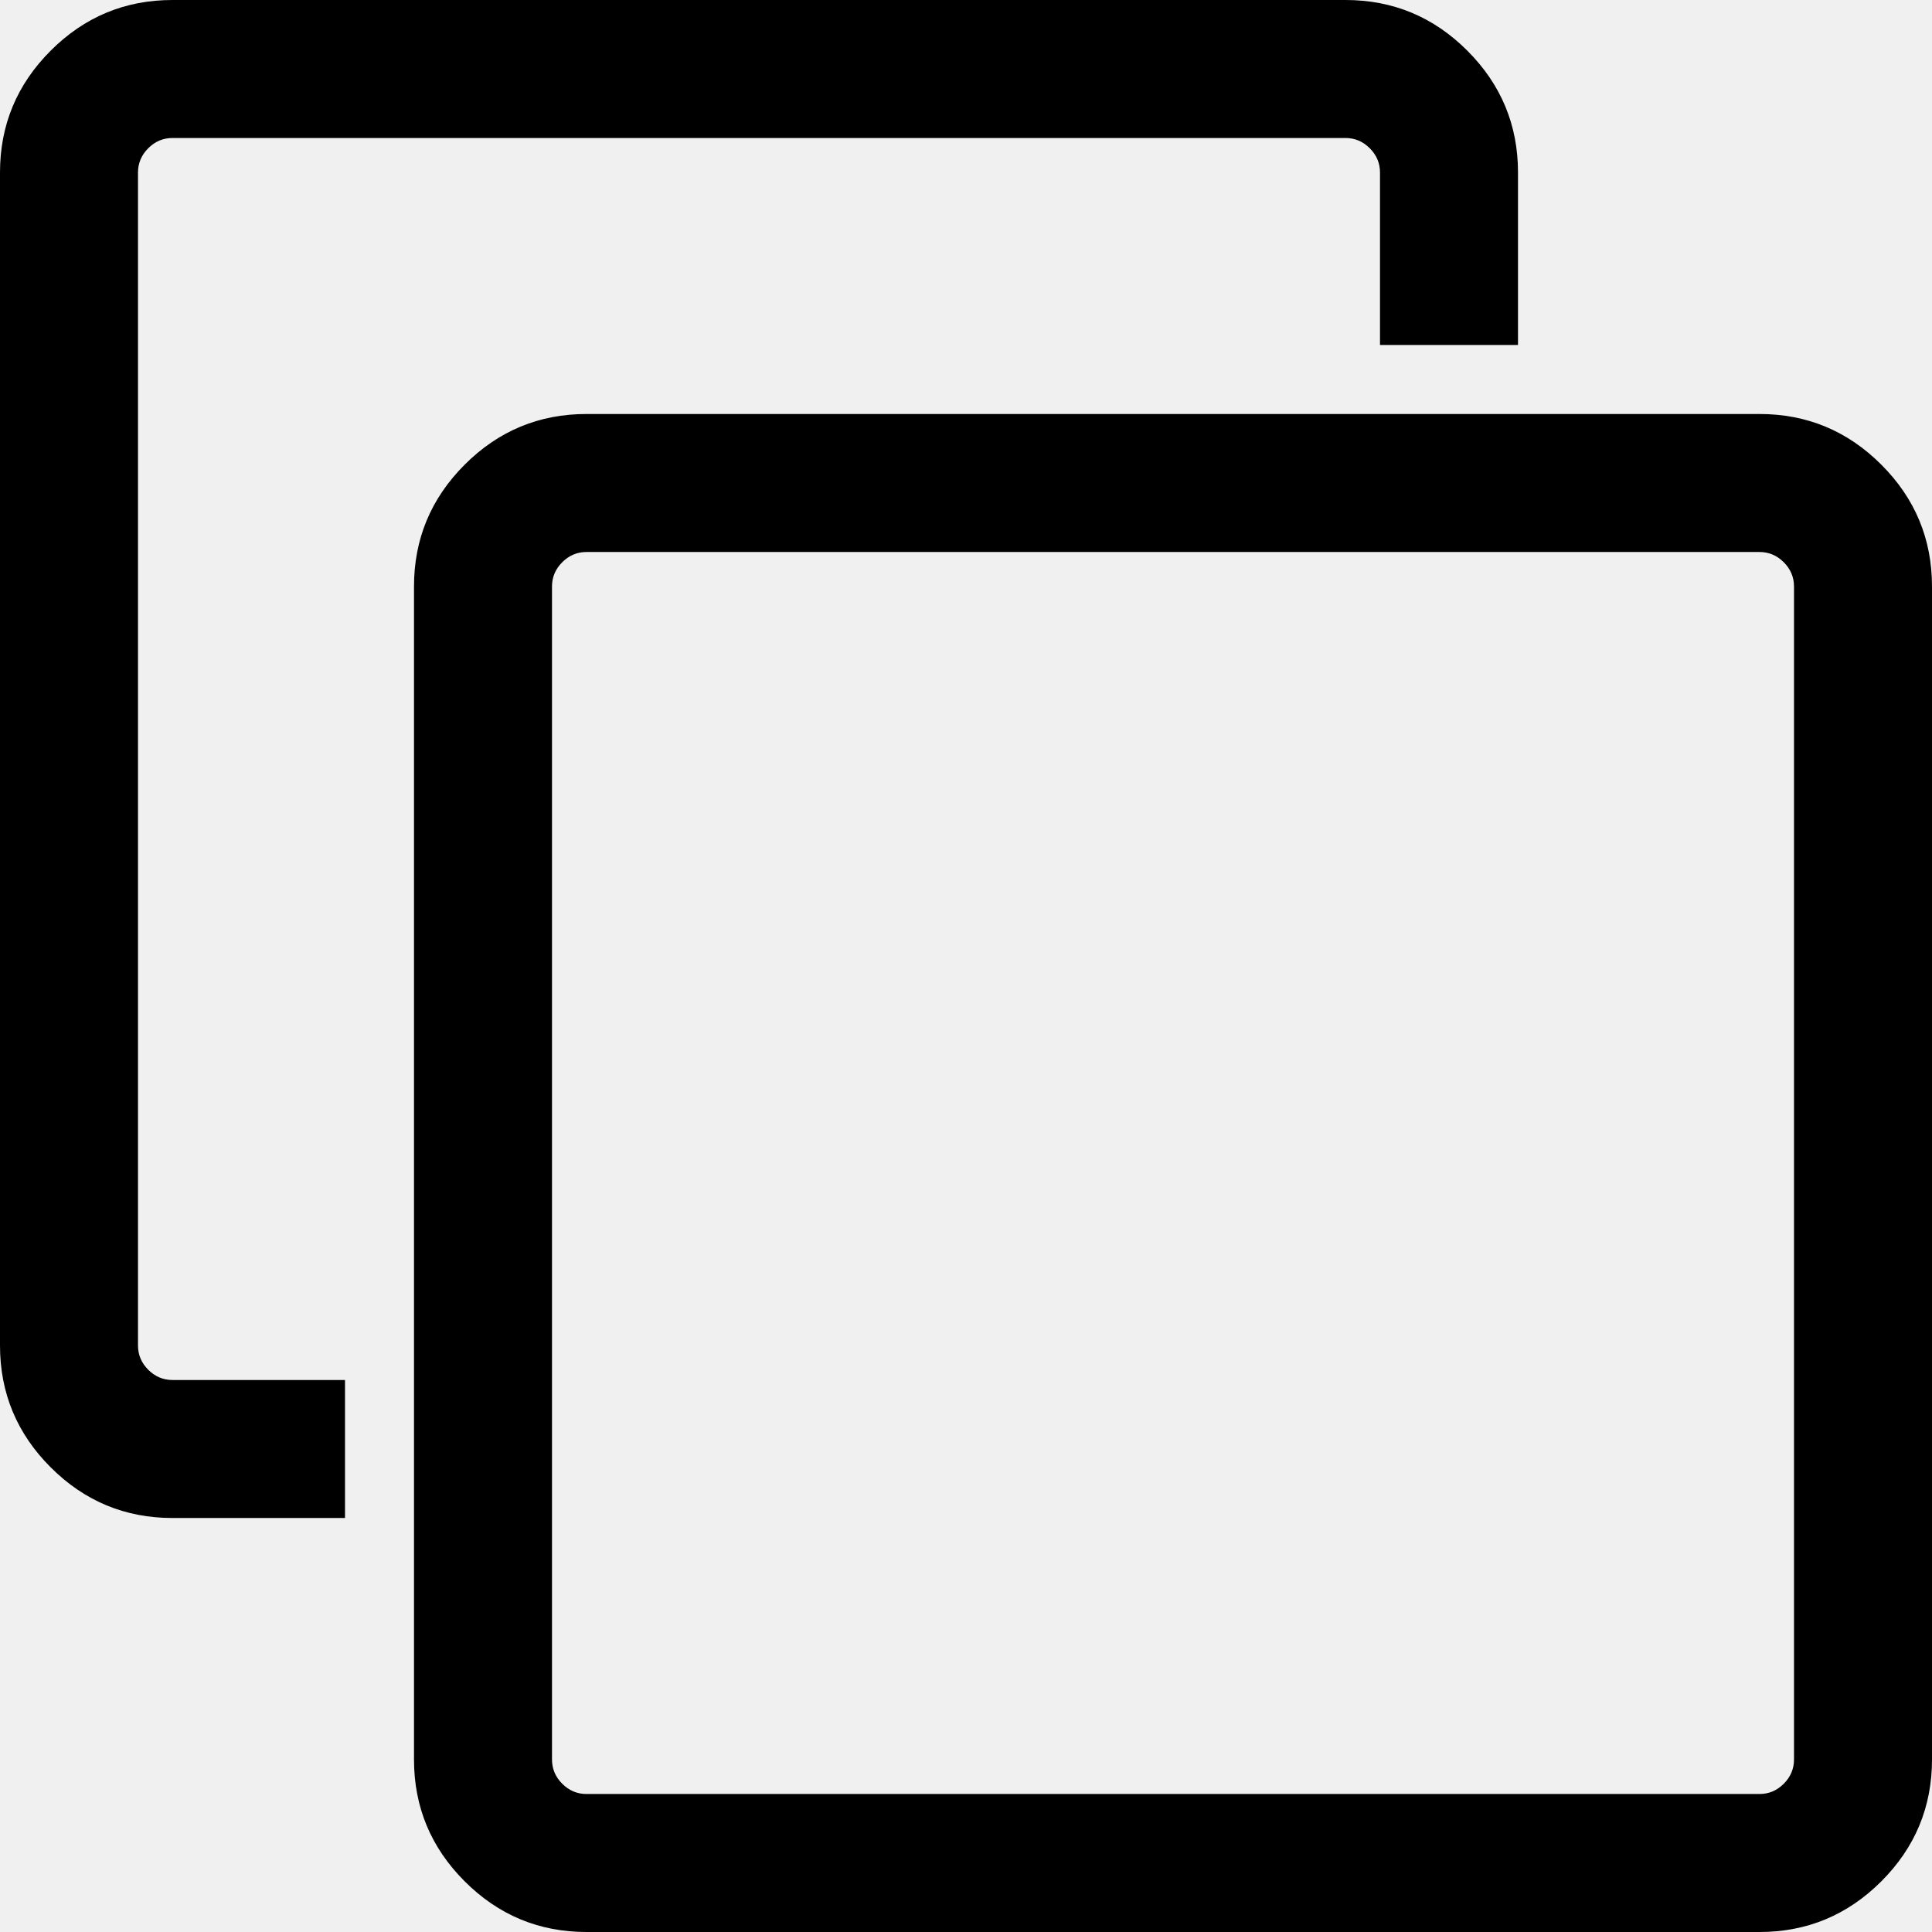
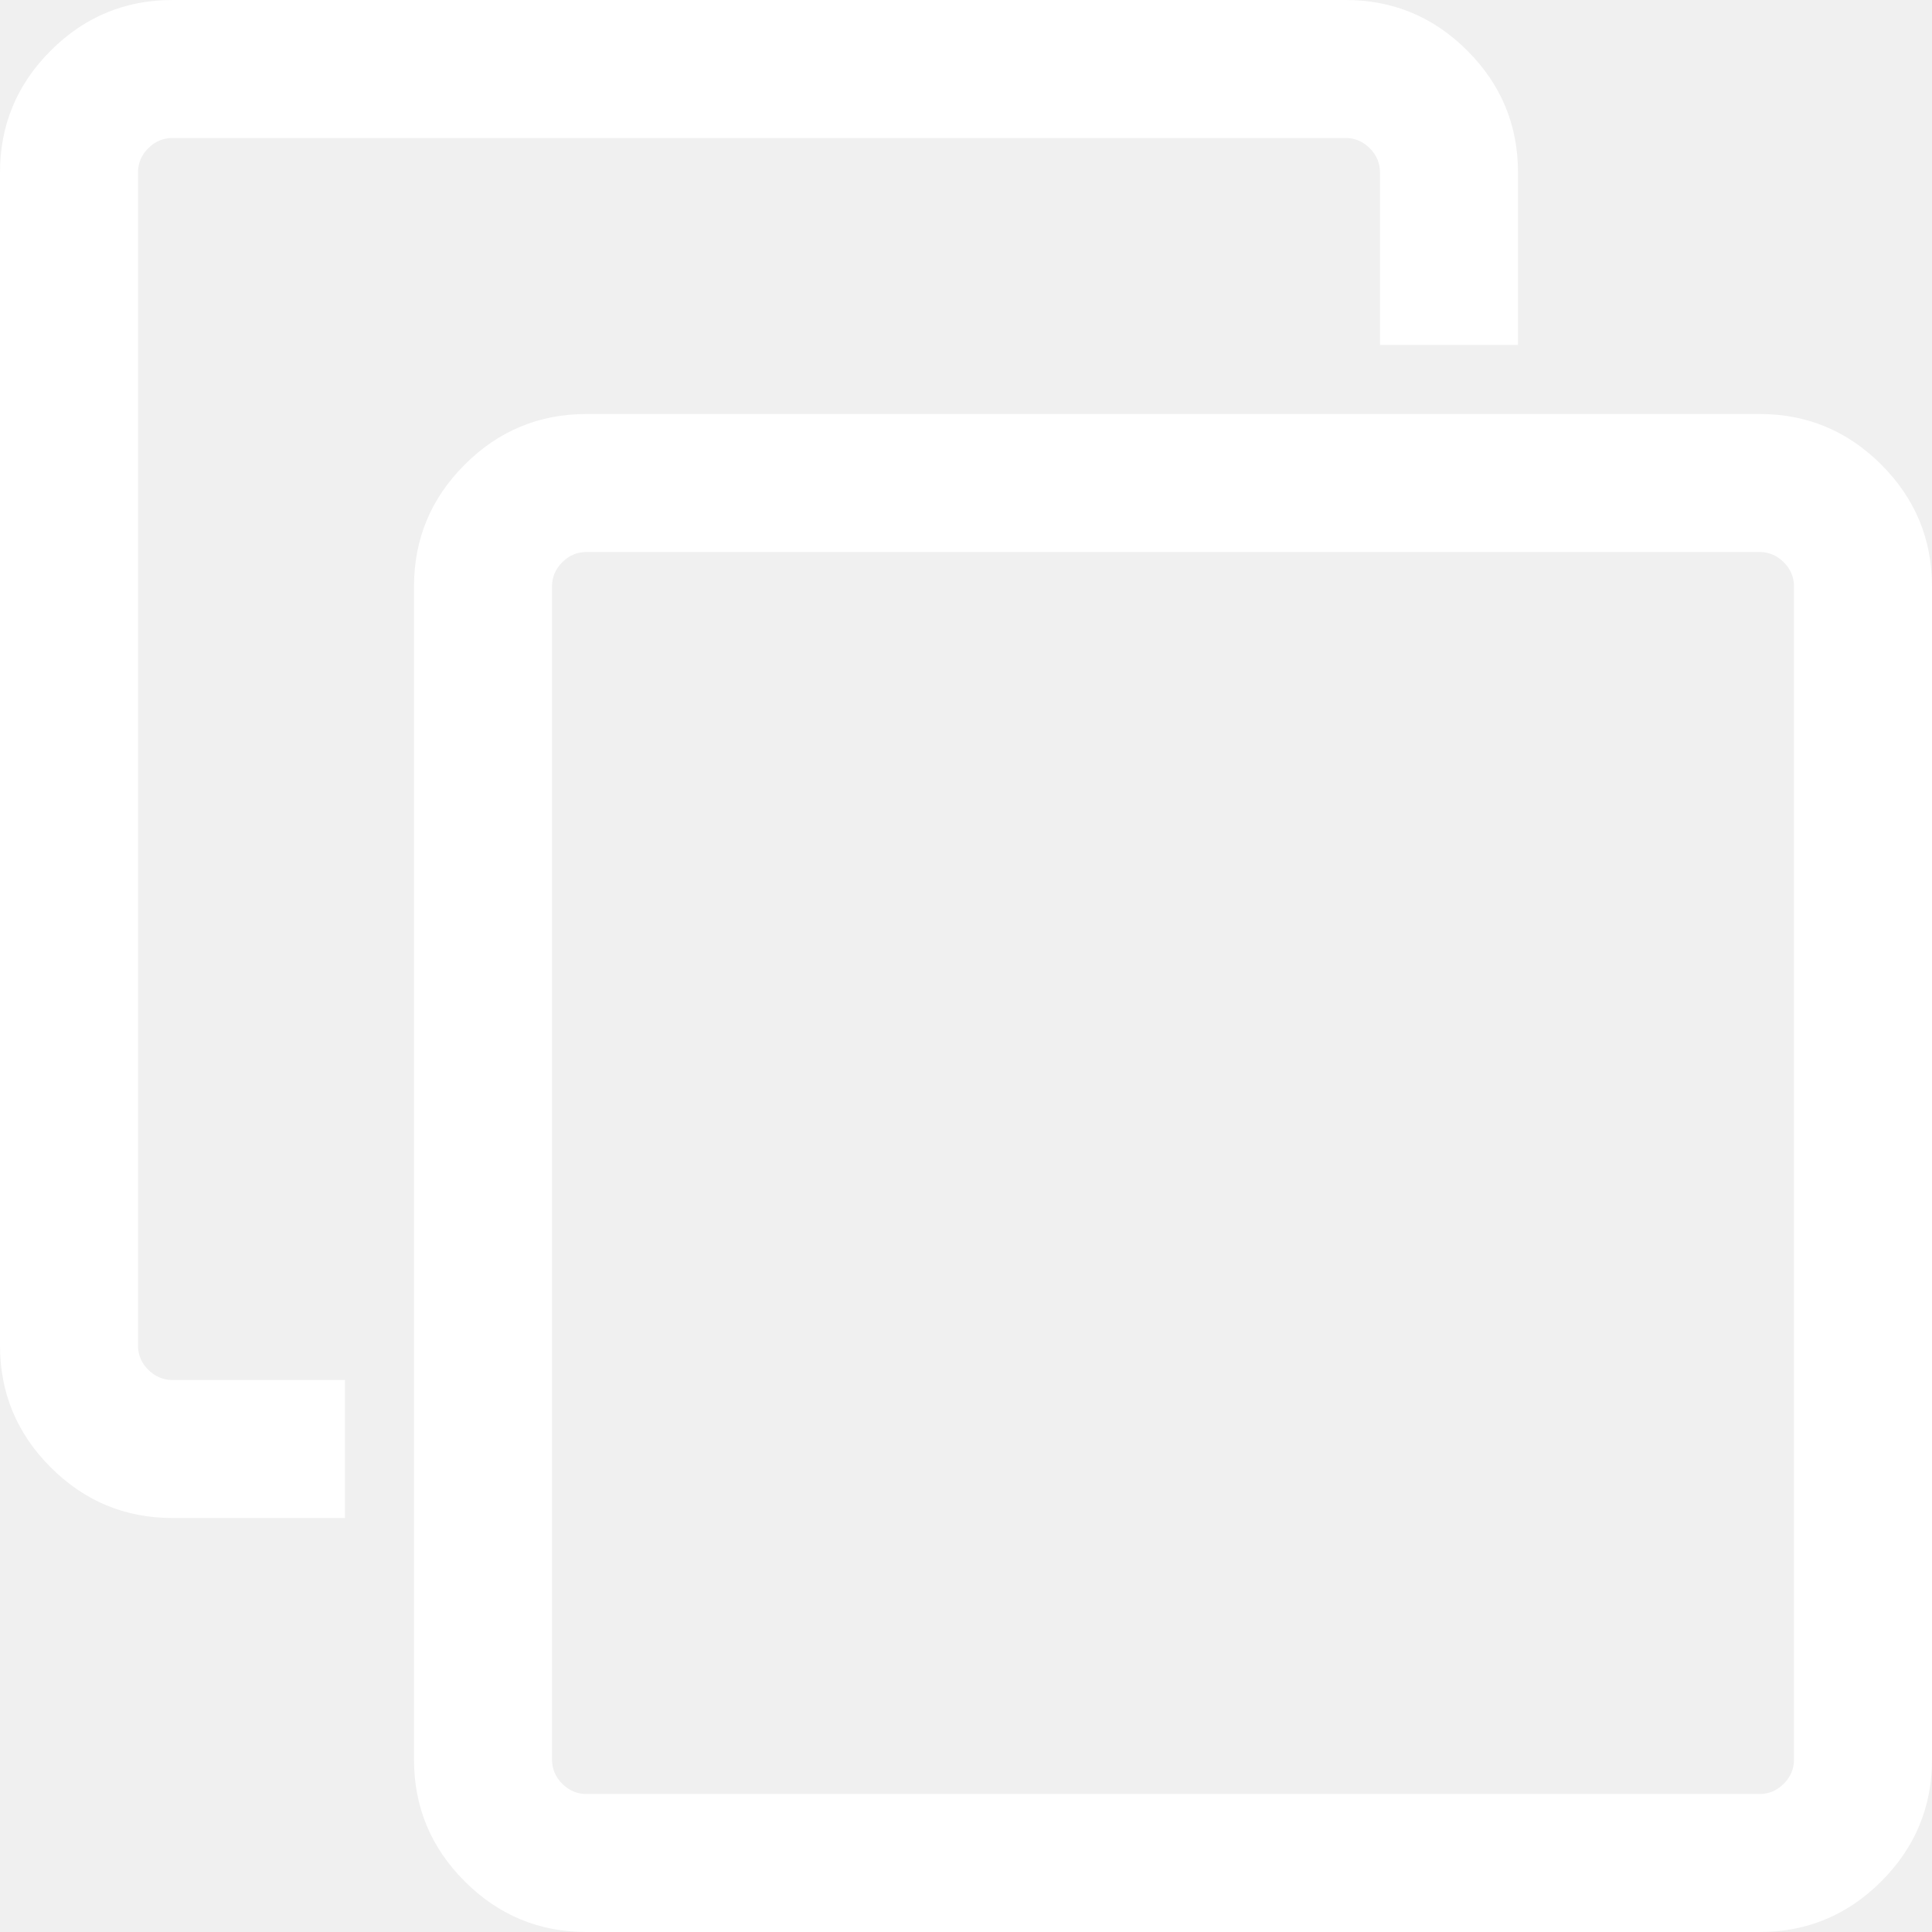
<svg xmlns="http://www.w3.org/2000/svg" width="1792" height="1792" viewBox="0 0 1792 1792">
-   <path d="M1664 1632v-1088q0-13-9.5-22.5t-22.5-9.5h-1088q-13 0-22.5 9.5t-9.5 22.5v1088q0 13 9.5 22.5t22.5 9.5h1088q13 0 22.5-9.5t9.5-22.5zm128-1088v1088q0 66-47 113t-113 47h-1088q-66 0-113-47t-47-113v-1088q0-66 47-113t113-47h1088q66 0 113 47t47 113zm-384-384v160h-128v-160q0-13-9.5-22.5t-22.5-9.5h-1088q-13 0-22.5 9.5t-9.5 22.5v1088q0 13 9.5 22.5t22.5 9.5h160v128h-160q-66 0-113-47t-47-113v-1088q0-66 47-113t113-47h1088q66 0 113 47t47 113z" />
+   <path fill="white" d="M1664 1632v-1088q0-13-9.5-22.5t-22.5-9.5h-1088q-13 0-22.5 9.5t-9.5 22.5v1088q0 13 9.5 22.5t22.5 9.5h1088q13 0 22.5-9.5t9.5-22.5zm128-1088v1088q0 66-47 113t-113 47h-1088q-66 0-113-47t-47-113v-1088q0-66 47-113t113-47h1088q66 0 113 47t47 113zm-384-384v160h-128v-160q0-13-9.5-22.5t-22.5-9.5h-1088q-13 0-22.5 9.5t-9.5 22.5v1088q0 13 9.5 22.5t22.5 9.5h160v128h-160q-66 0-113-47t-47-113v-1088q0-66 47-113t113-47h1088q66 0 113 47t47 113z" />
</svg>
